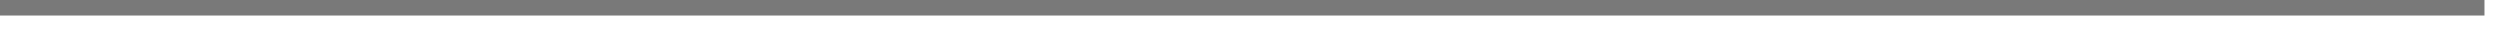
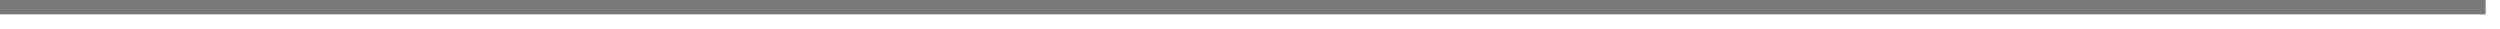
- <svg xmlns="http://www.w3.org/2000/svg" version="1.1" width="161px" height="2px">
-   <g transform="matrix(1 0 0 1 -356 -871 )">
-     <path d="M 356 871.5  L 516 871.5  " stroke-width="1" stroke="#797979" fill="none" />
+ <svg xmlns="http://www.w3.org/2000/svg" version="1.1" width="174px" height="2px">
+   <g transform="matrix(1 0 0 1 -84 -871 )">
+     <path d="M 84 871.5  L 257 871.5  " stroke-width="1" stroke="#797979" fill="none" />
  </g>
</svg>
